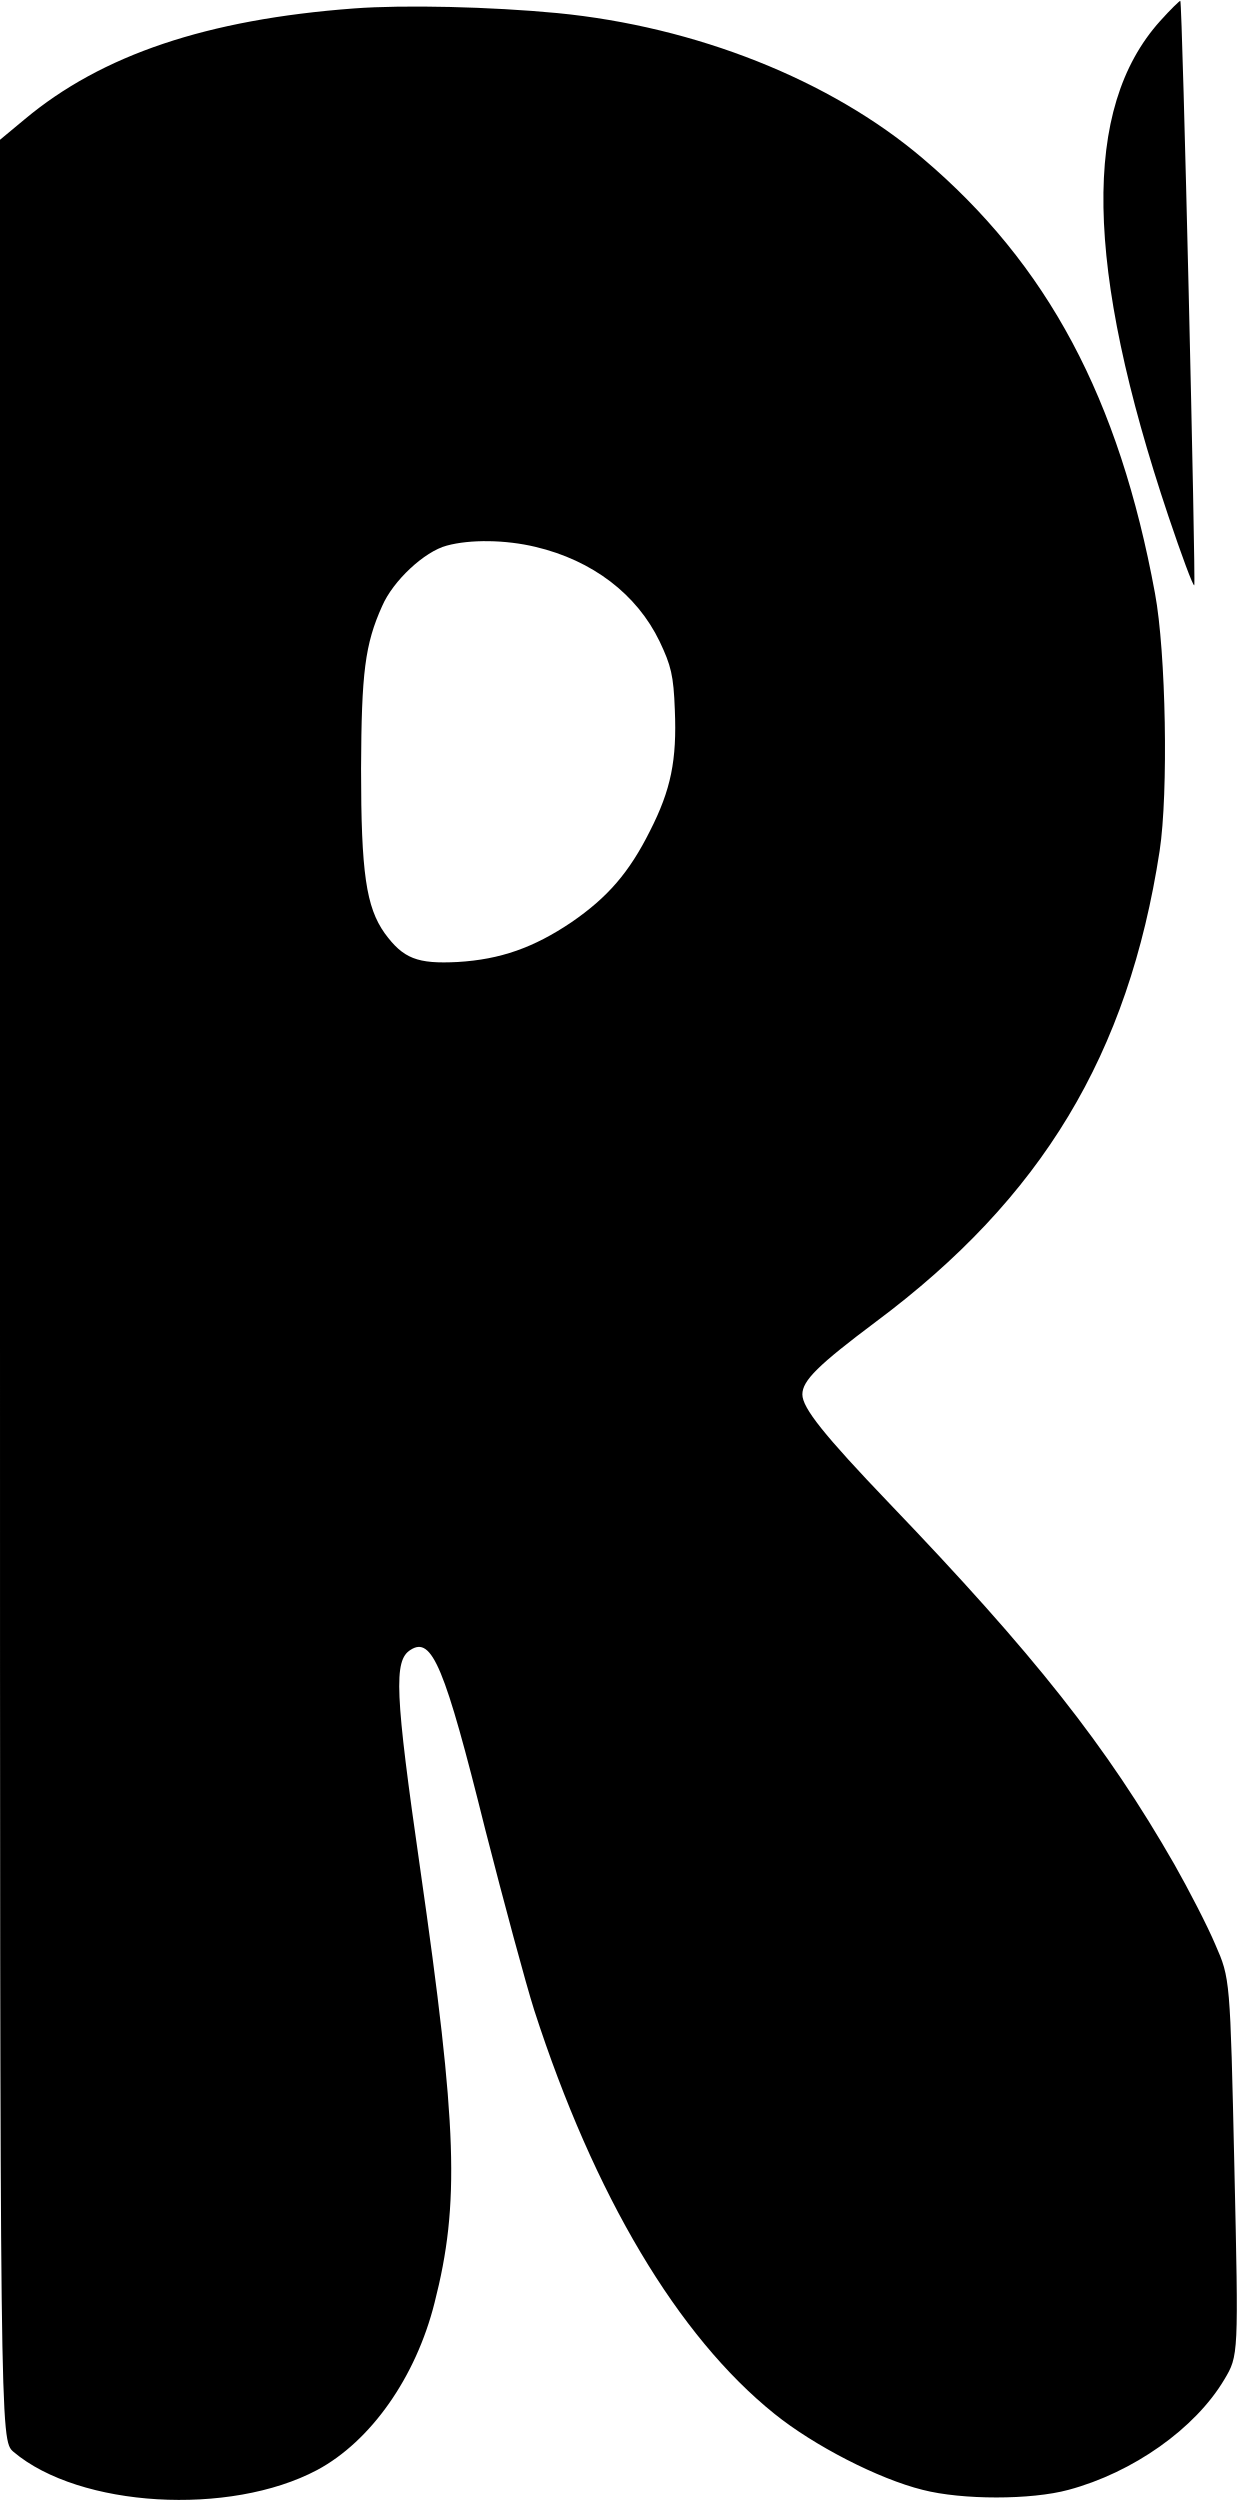
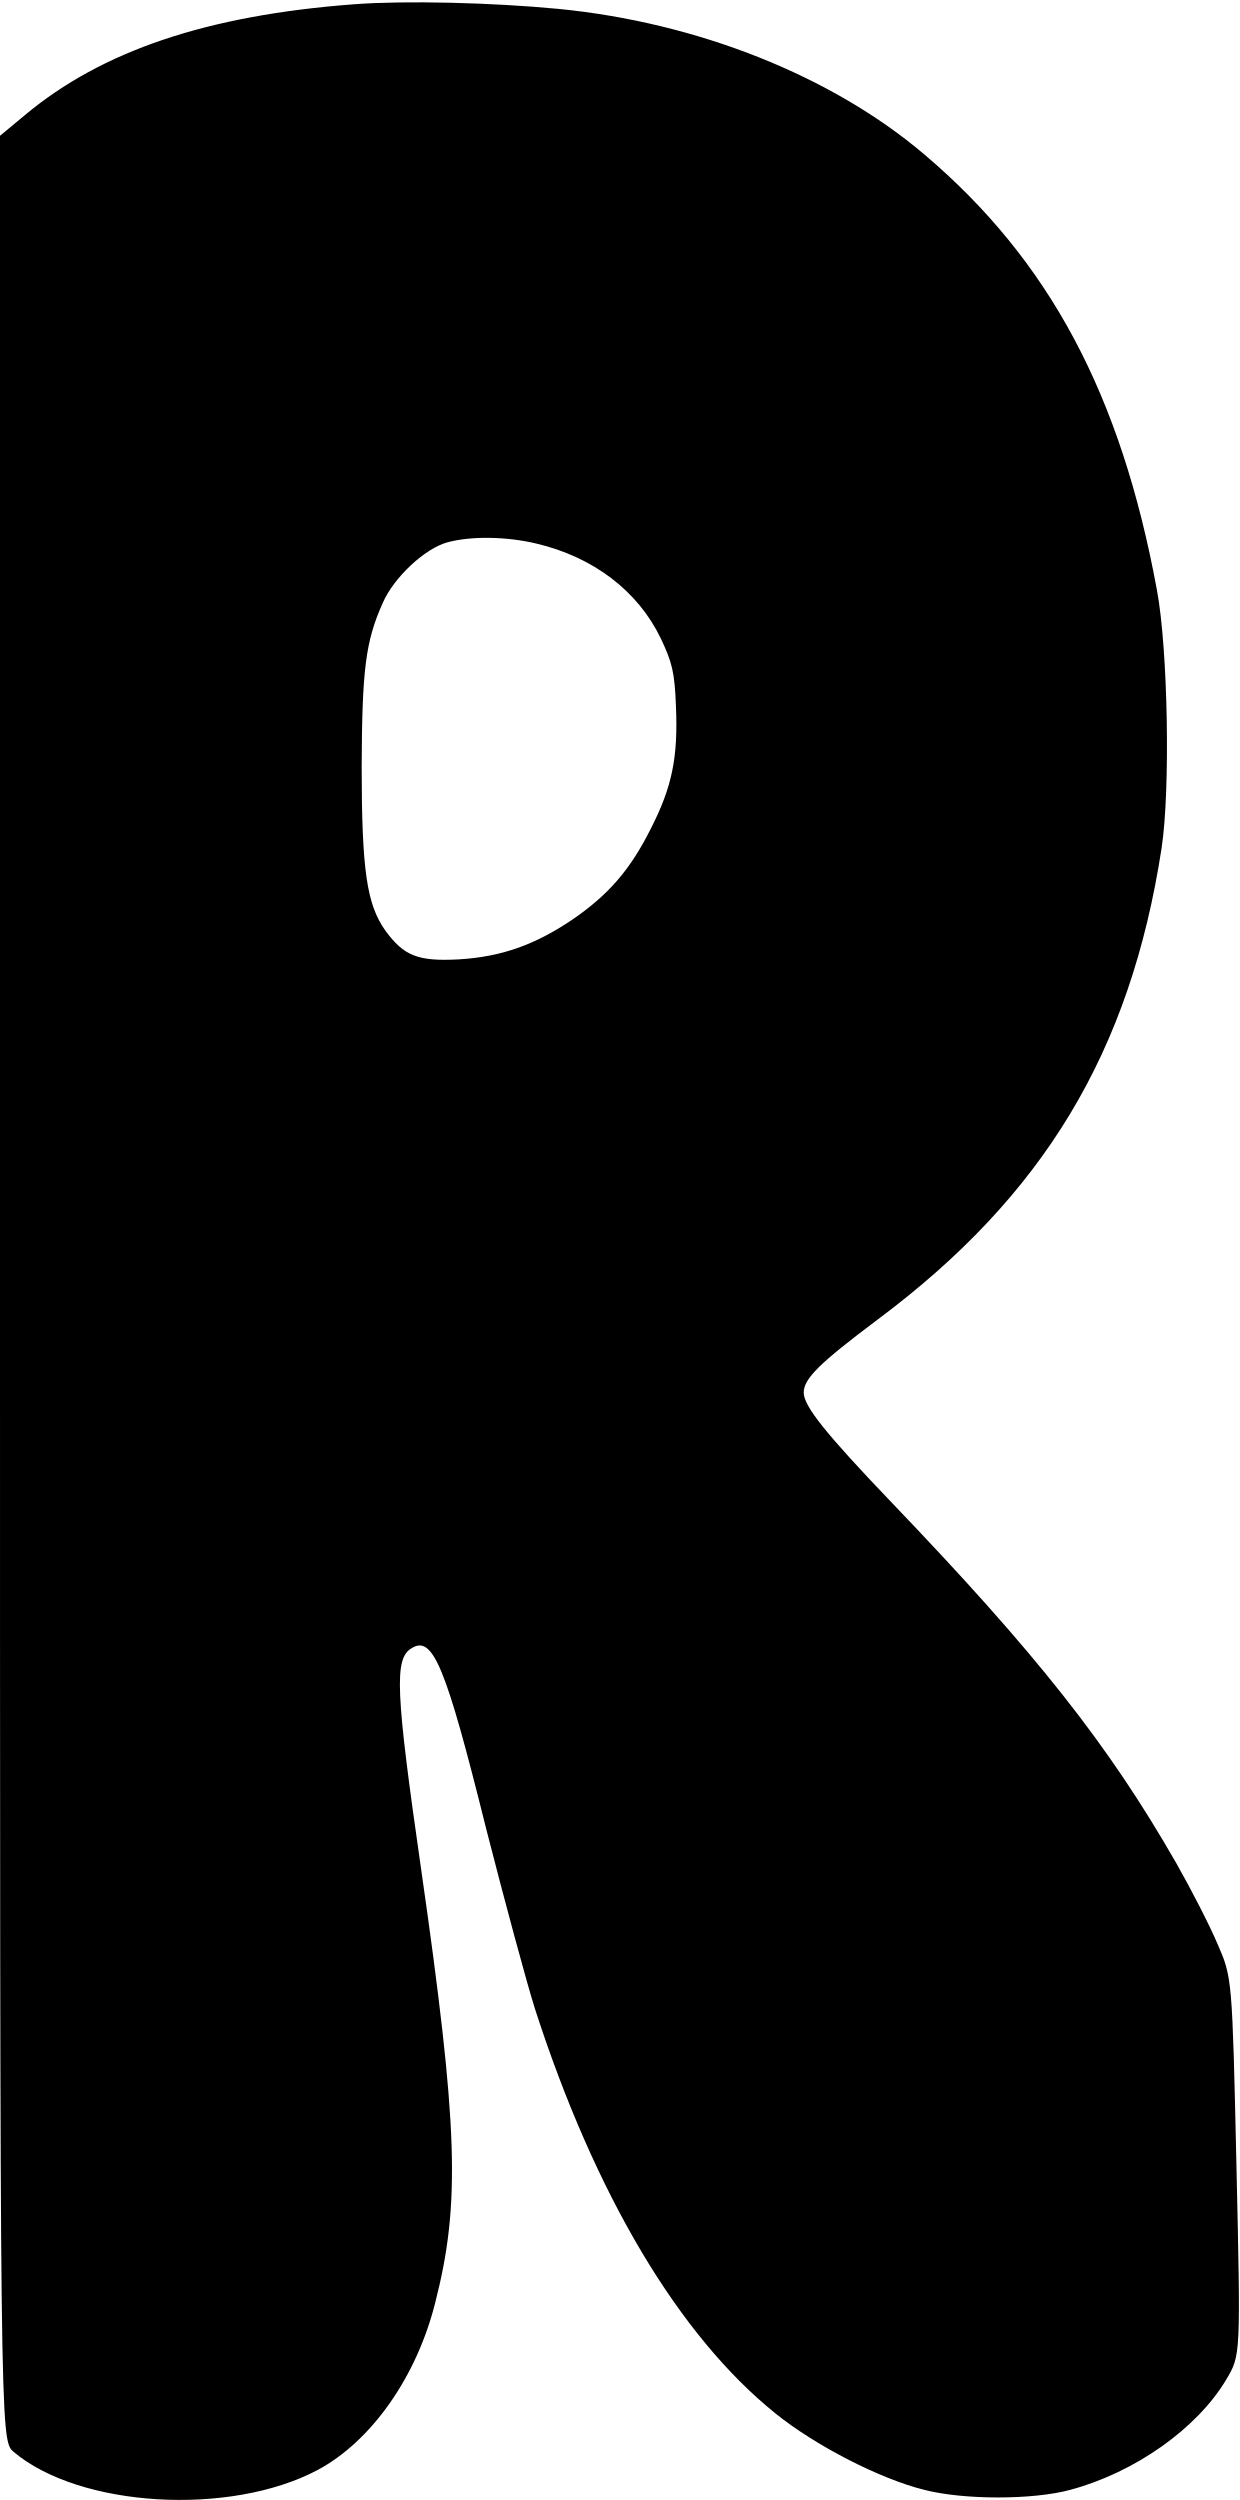
- <svg xmlns="http://www.w3.org/2000/svg" version="1.0" width="293pt" height="592pt" viewBox="0 0 293 592" preserveAspectRatio="xMidYMid meet">
-   <g transform="translate(0,592) scale(0.1,-0.1)" fill="#000000" stroke="none">
-     <path d="M2747 5870 c-185 -206 -179 -580 20 -1173 31 -92 58 -165 61 -163 4 5 -28 1379 -33 1384 -1 1 -23 -20 -48 -48z" />
+ <svg xmlns="http://www.w3.org/2000/svg" version="1.0" width="293pt" height="591pt" viewBox="0 0 293 591" preserveAspectRatio="xMidYMid meet">
+   <g transform="translate(0,591) scale(0.1,-0.1)" fill="#000000" stroke="none">
    <path d="M838 5900 c-348 -26 -597 -110 -779 -262 l-59 -49 0 -2723 c0 -2724 0 -2724 32 -2752 156 -132 512 -153 719 -43 127 68 234 220 278 396 60 235 54 415 -34 1028 -60 417 -63 493 -23 518 51 33 81 -39 177 -425 44 -172 96 -365 116 -428 142 -439 340 -772 569 -956 93 -75 246 -154 351 -180 93 -24 257 -24 345 0 153 41 300 145 369 261 34 57 34 57 24 503 -10 447 -10 447 -45 527 -19 45 -63 130 -97 190 -161 281 -330 495 -675 855 -155 162 -206 226 -206 258 0 33 38 70 174 172 393 293 598 633 672 1115 21 138 15 471 -11 610 -85 462 -254 779 -550 1030 -219 186 -537 312 -865 344 -157 15 -362 20 -482 11z m430 -1275 c135 -32 240 -112 294 -224 27 -57 33 -80 36 -162 5 -119 -9 -189 -59 -287 -49 -98 -100 -157 -186 -216 -89 -60 -168 -88 -269 -94 -96 -5 -129 8 -173 68 -44 62 -56 143 -56 390 1 227 9 294 50 385 26 60 100 129 153 143 55 15 139 14 210 -3z" />
  </g>
</svg>
